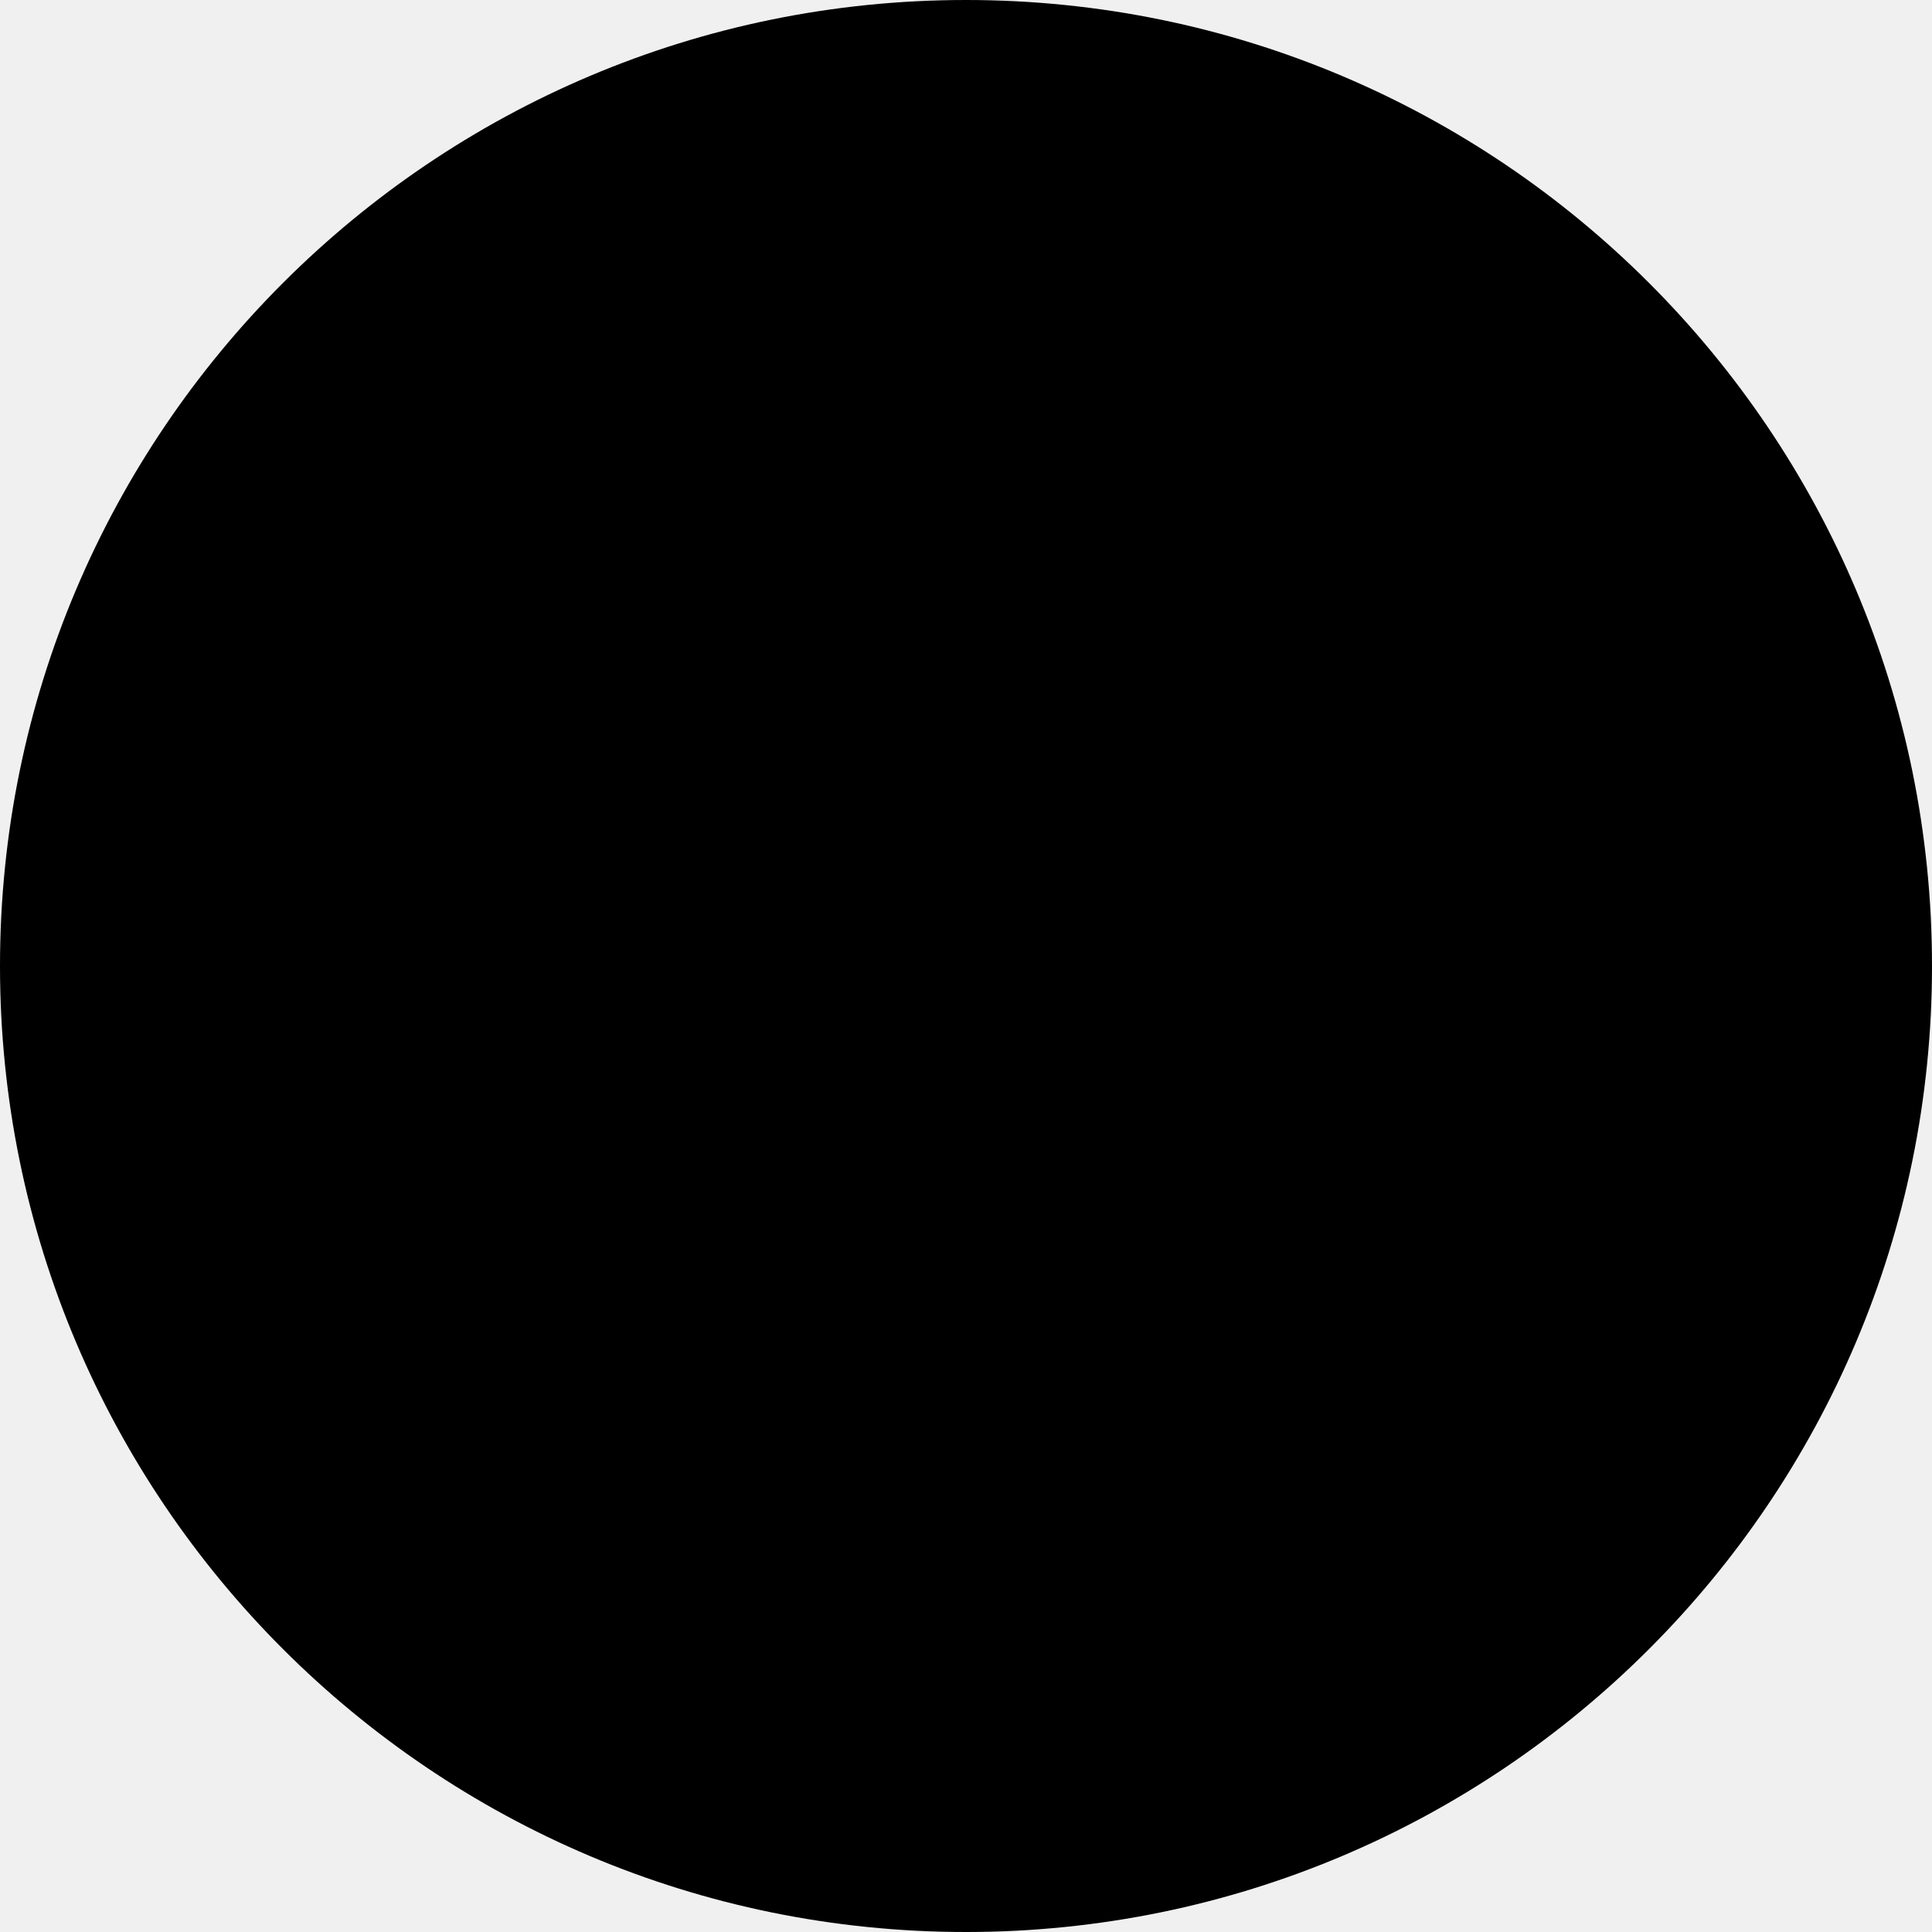
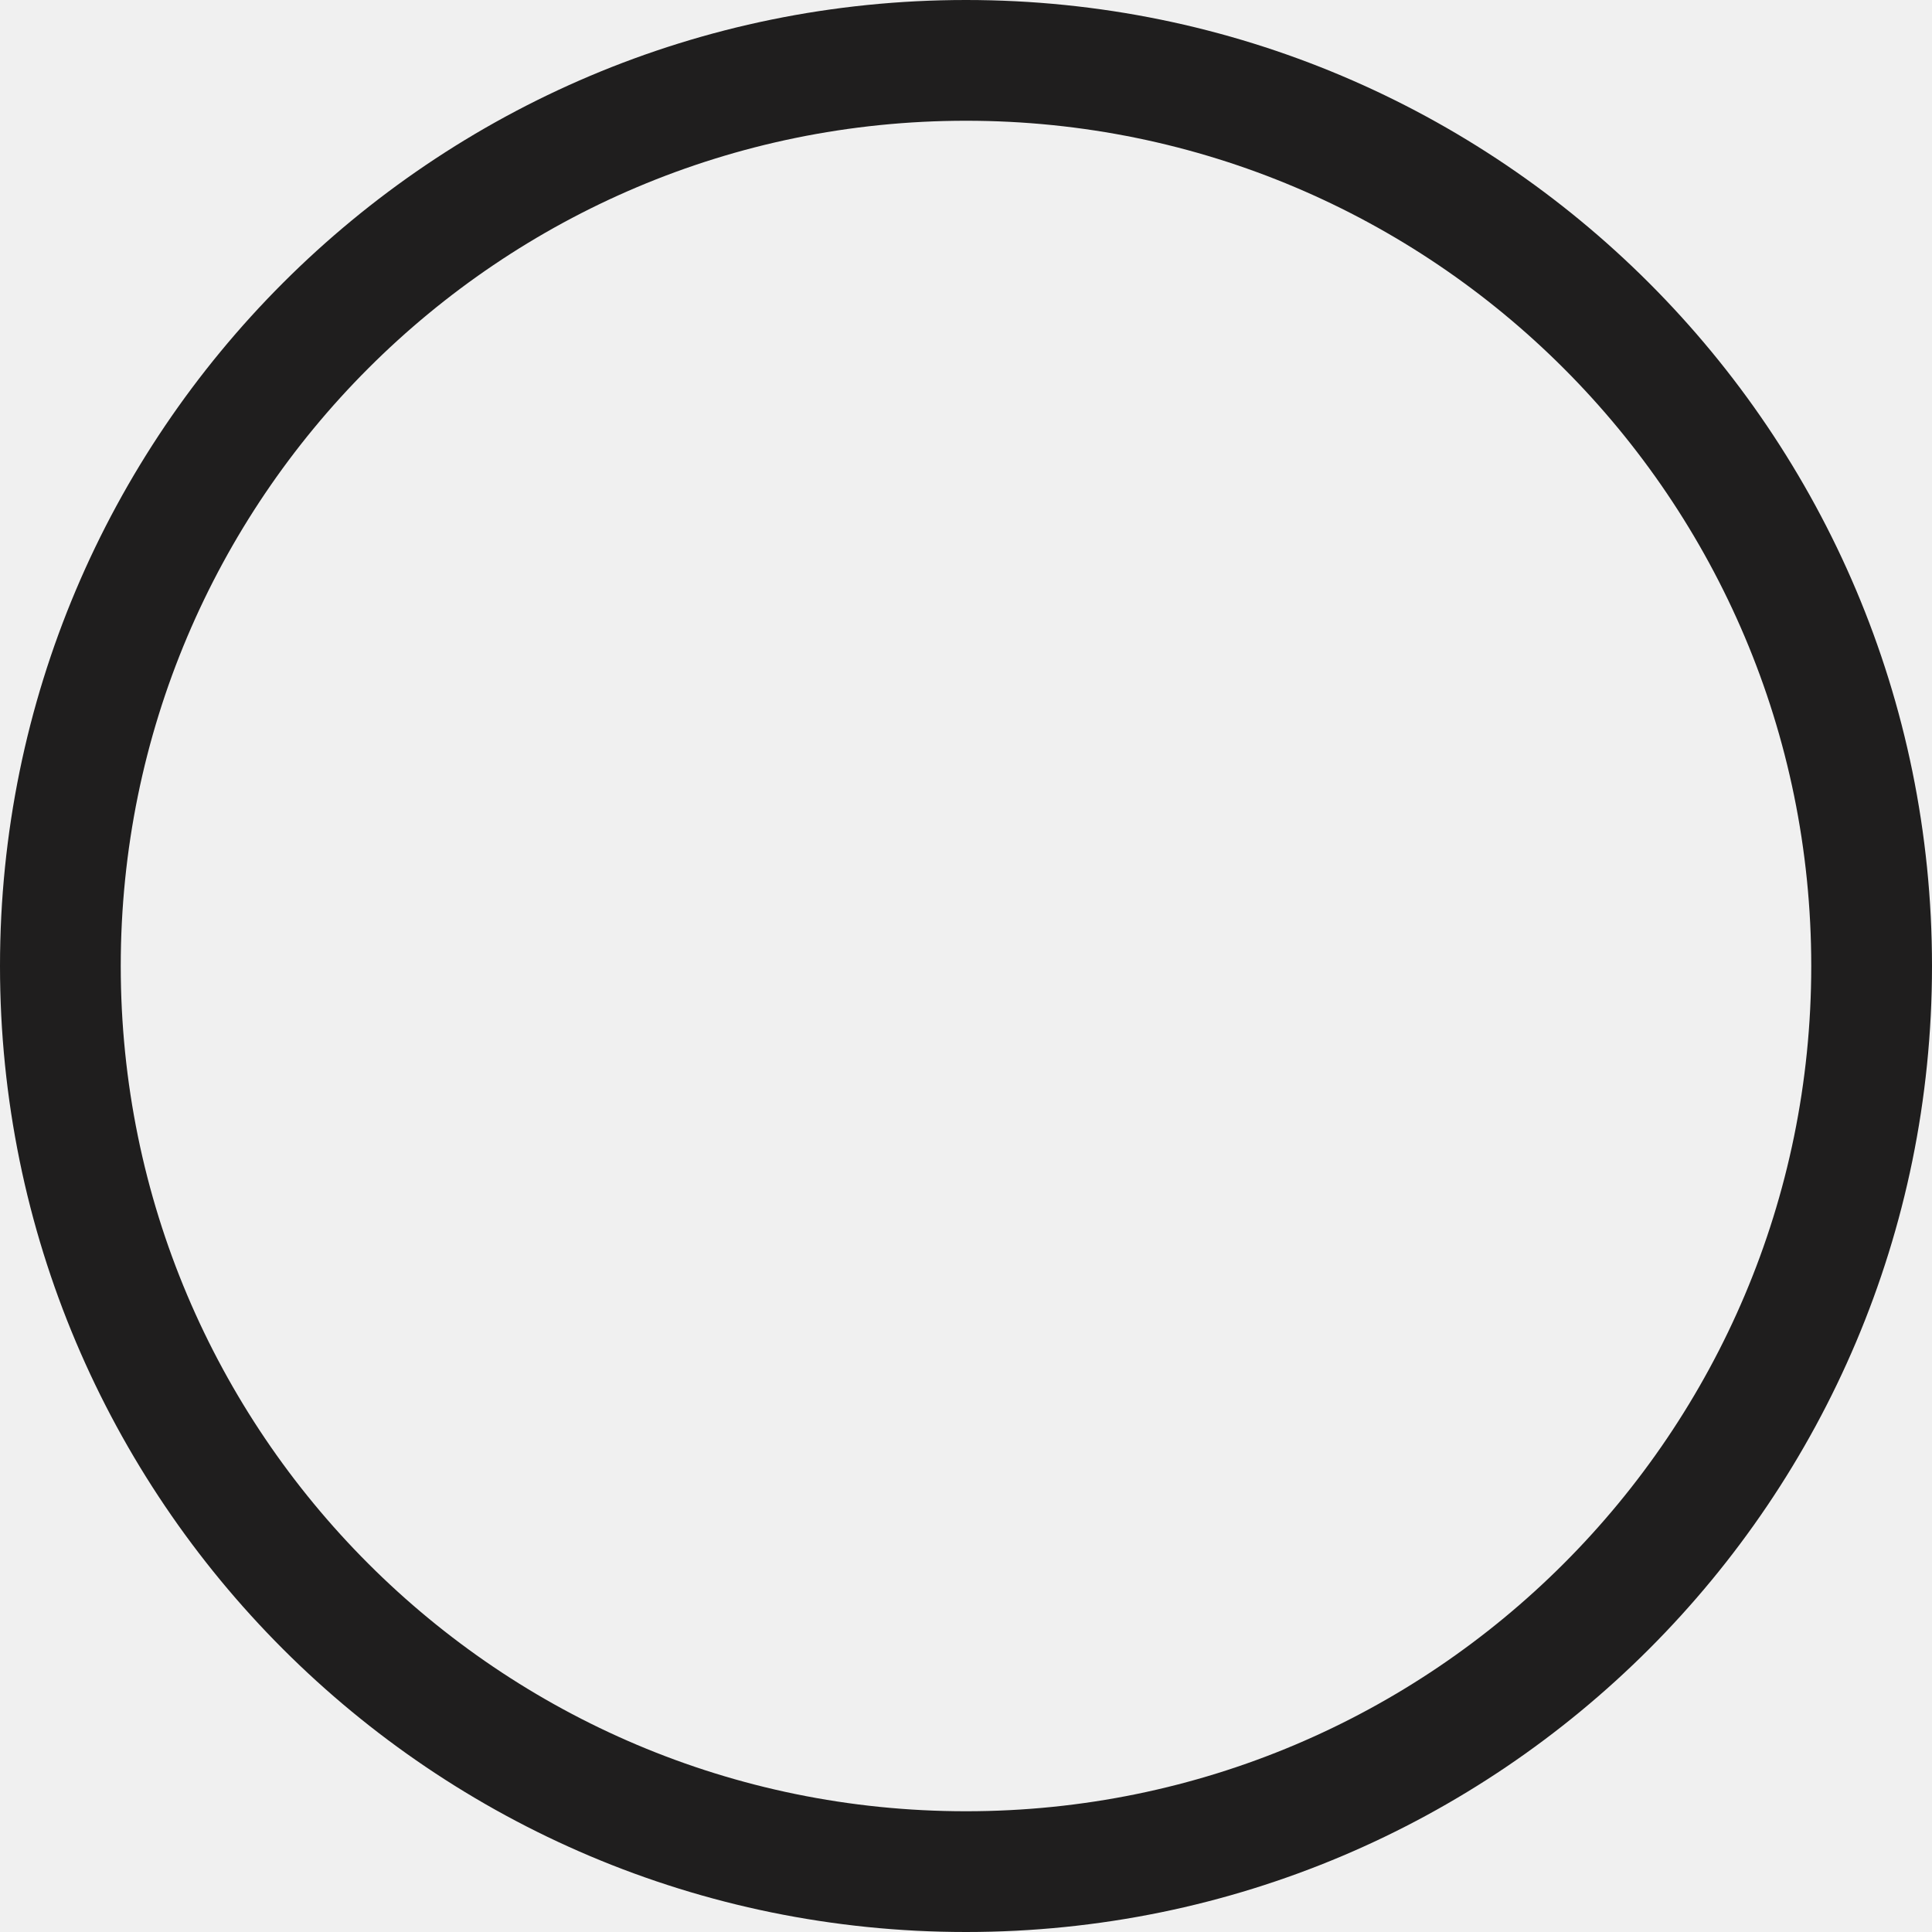
- <svg height="24" width="24" viewBox="0 0 24 24">
-   <path d="M12 22.5C17.799 22.5 22.5 17.799 22.5 12C22.5 6.201 17.799 1.5 12 1.5C6.201 1.5 1.5 6.201 1.5 12C1.5 17.799 6.201 22.5 12 22.5ZM12 24C18.627 24 24 18.627 24 12C24 5.373 18.627 0 12 0C5.373 0 0 5.373 0 12C0 18.627 5.373 24 12 24Z" />
+ <svg xmlns="http://www.w3.org/2000/svg" width="24" height="24" viewBox="0 0 24 24" fill="none">
+   <g clip-path="url(#clip0_263_7)">
+     <path fill-rule="evenodd" clip-rule="evenodd" d="M12 22.5C17.799 22.5 22.5 17.799 22.5 12C22.5 6.201 17.799 1.5 12 1.5C6.201 1.5 1.5 6.201 1.5 12C1.5 17.799 6.201 22.5 12 22.5ZM12 24C18.627 24 24 18.627 24 12C24 5.373 18.627 0 12 0C5.373 0 0 5.373 0 12C0 18.627 5.373 24 12 24Z" fill="#1F1E1E" />
+   </g>
+   <defs>
+     <clipPath id="clip0_263_7">
+       <rect width="24" height="24" fill="white" />
+     </clipPath>
+   </defs>
</svg>
